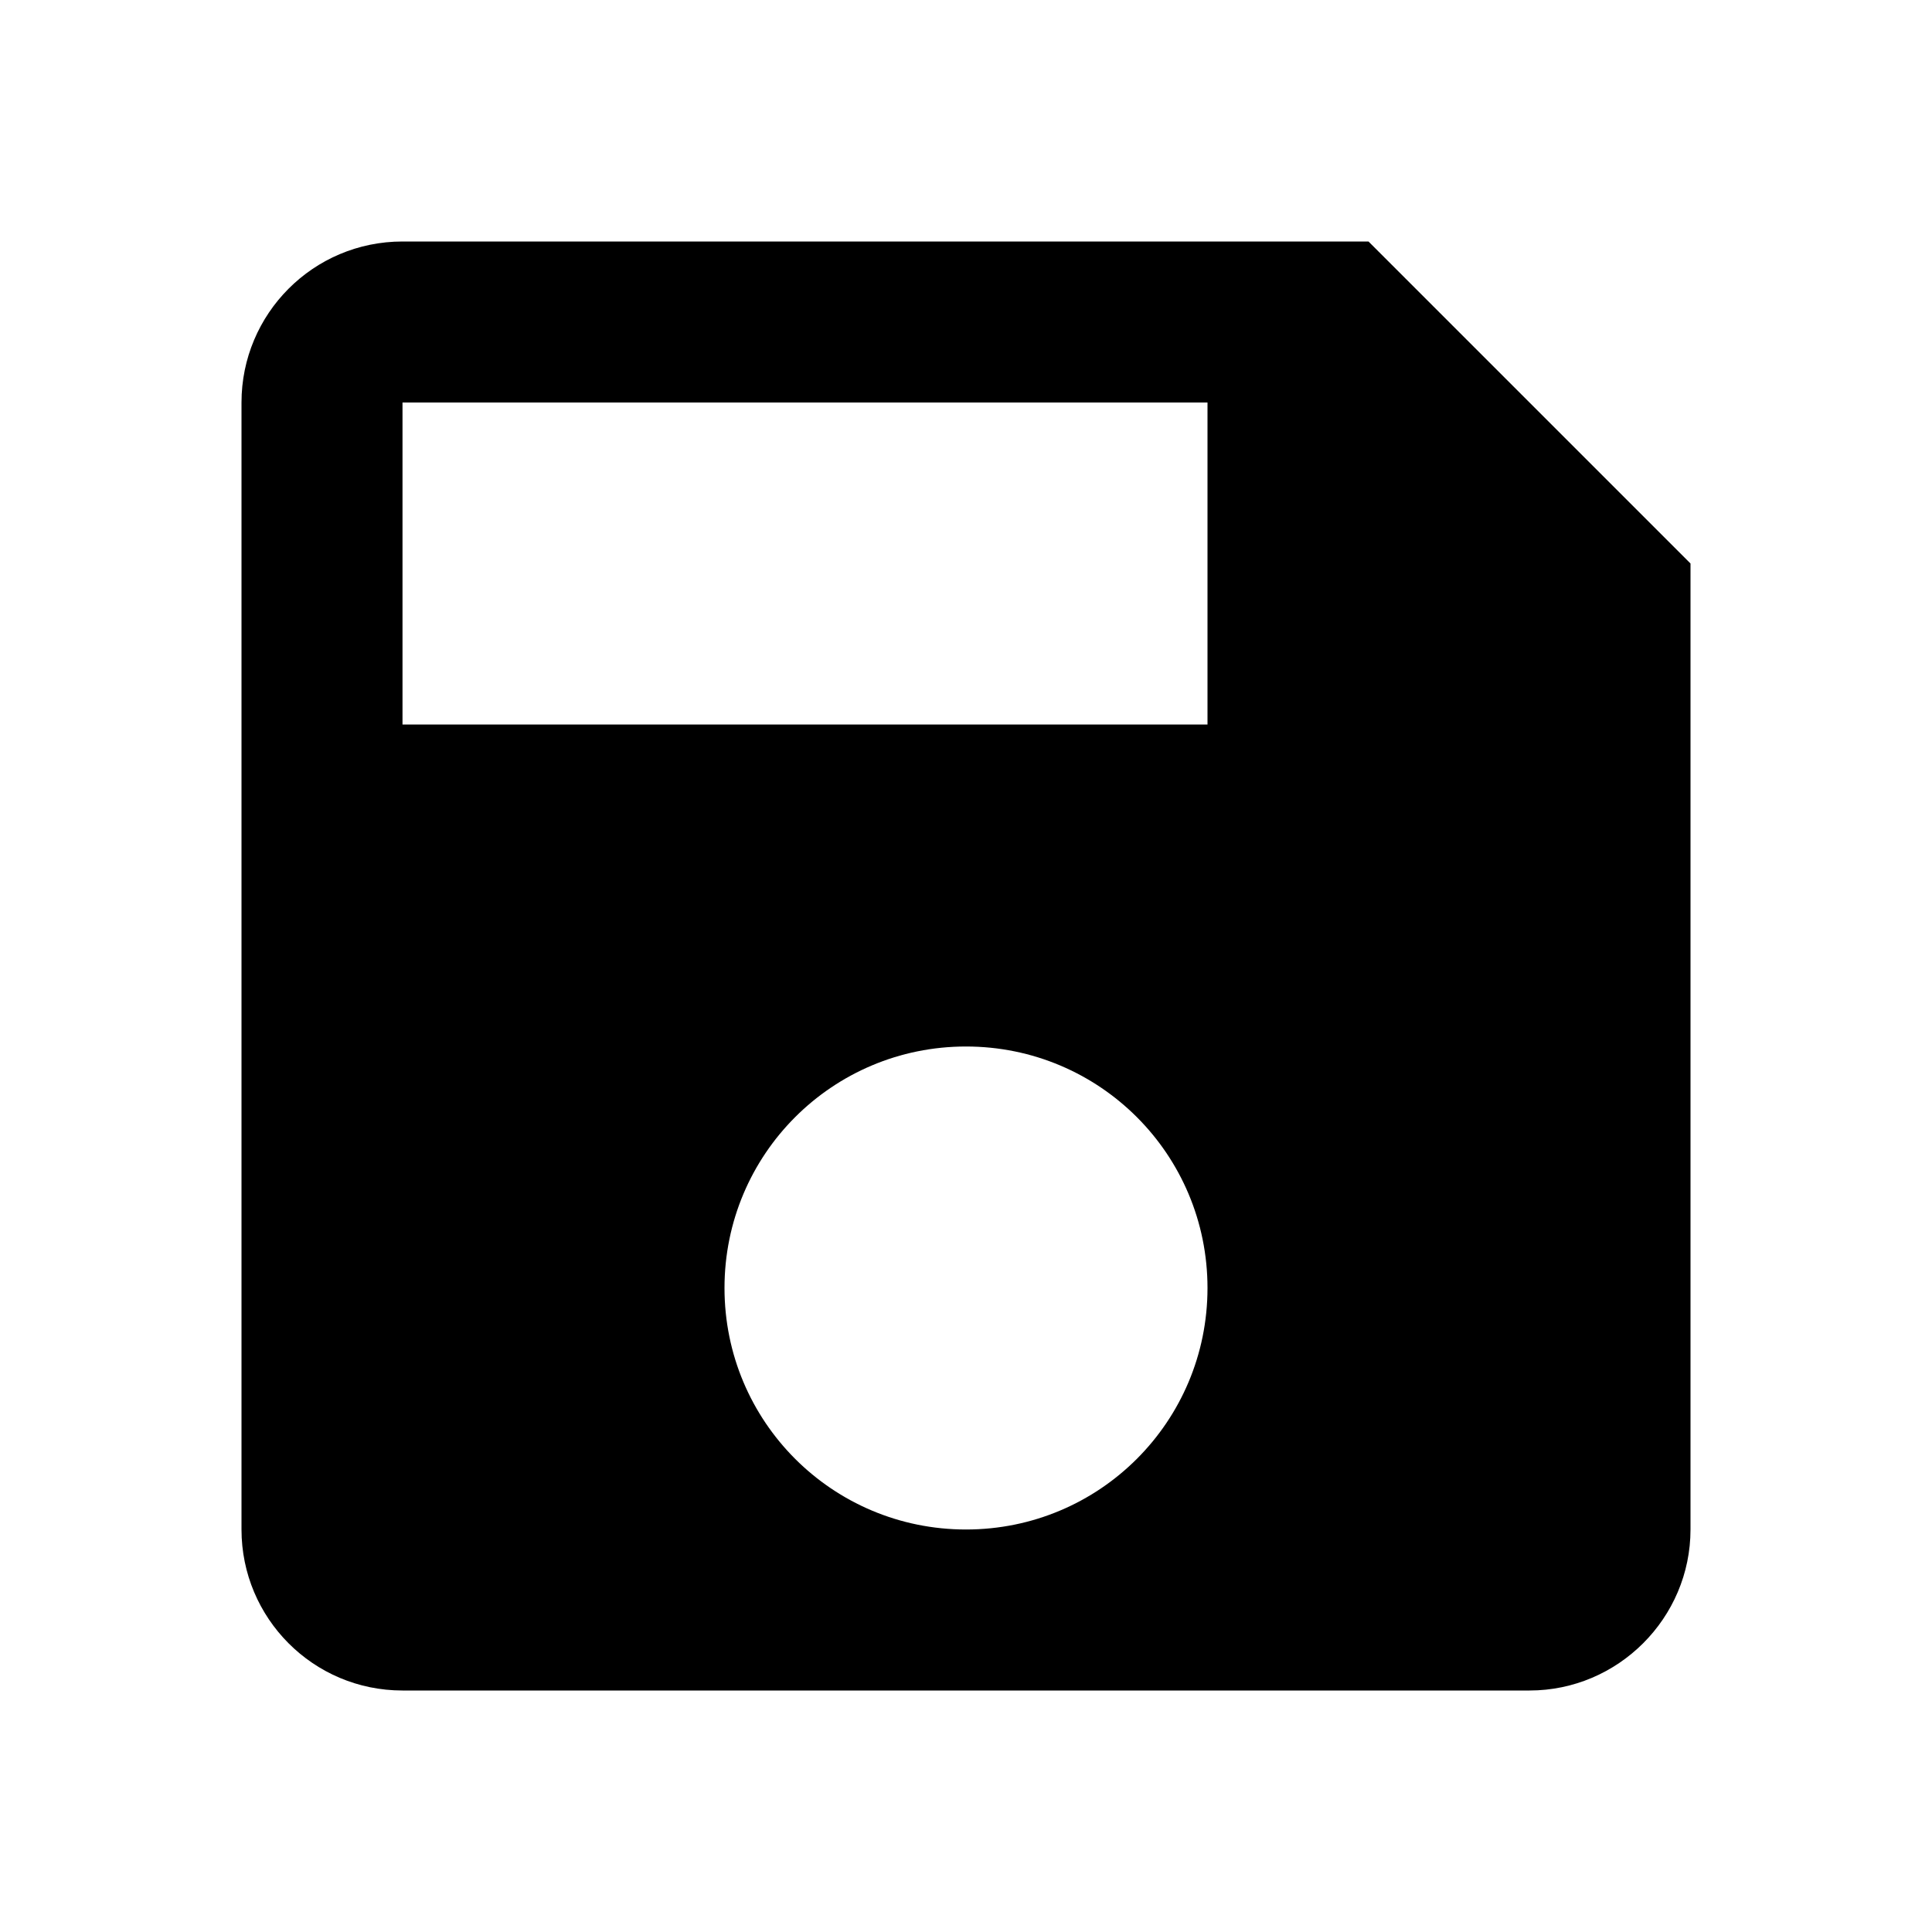
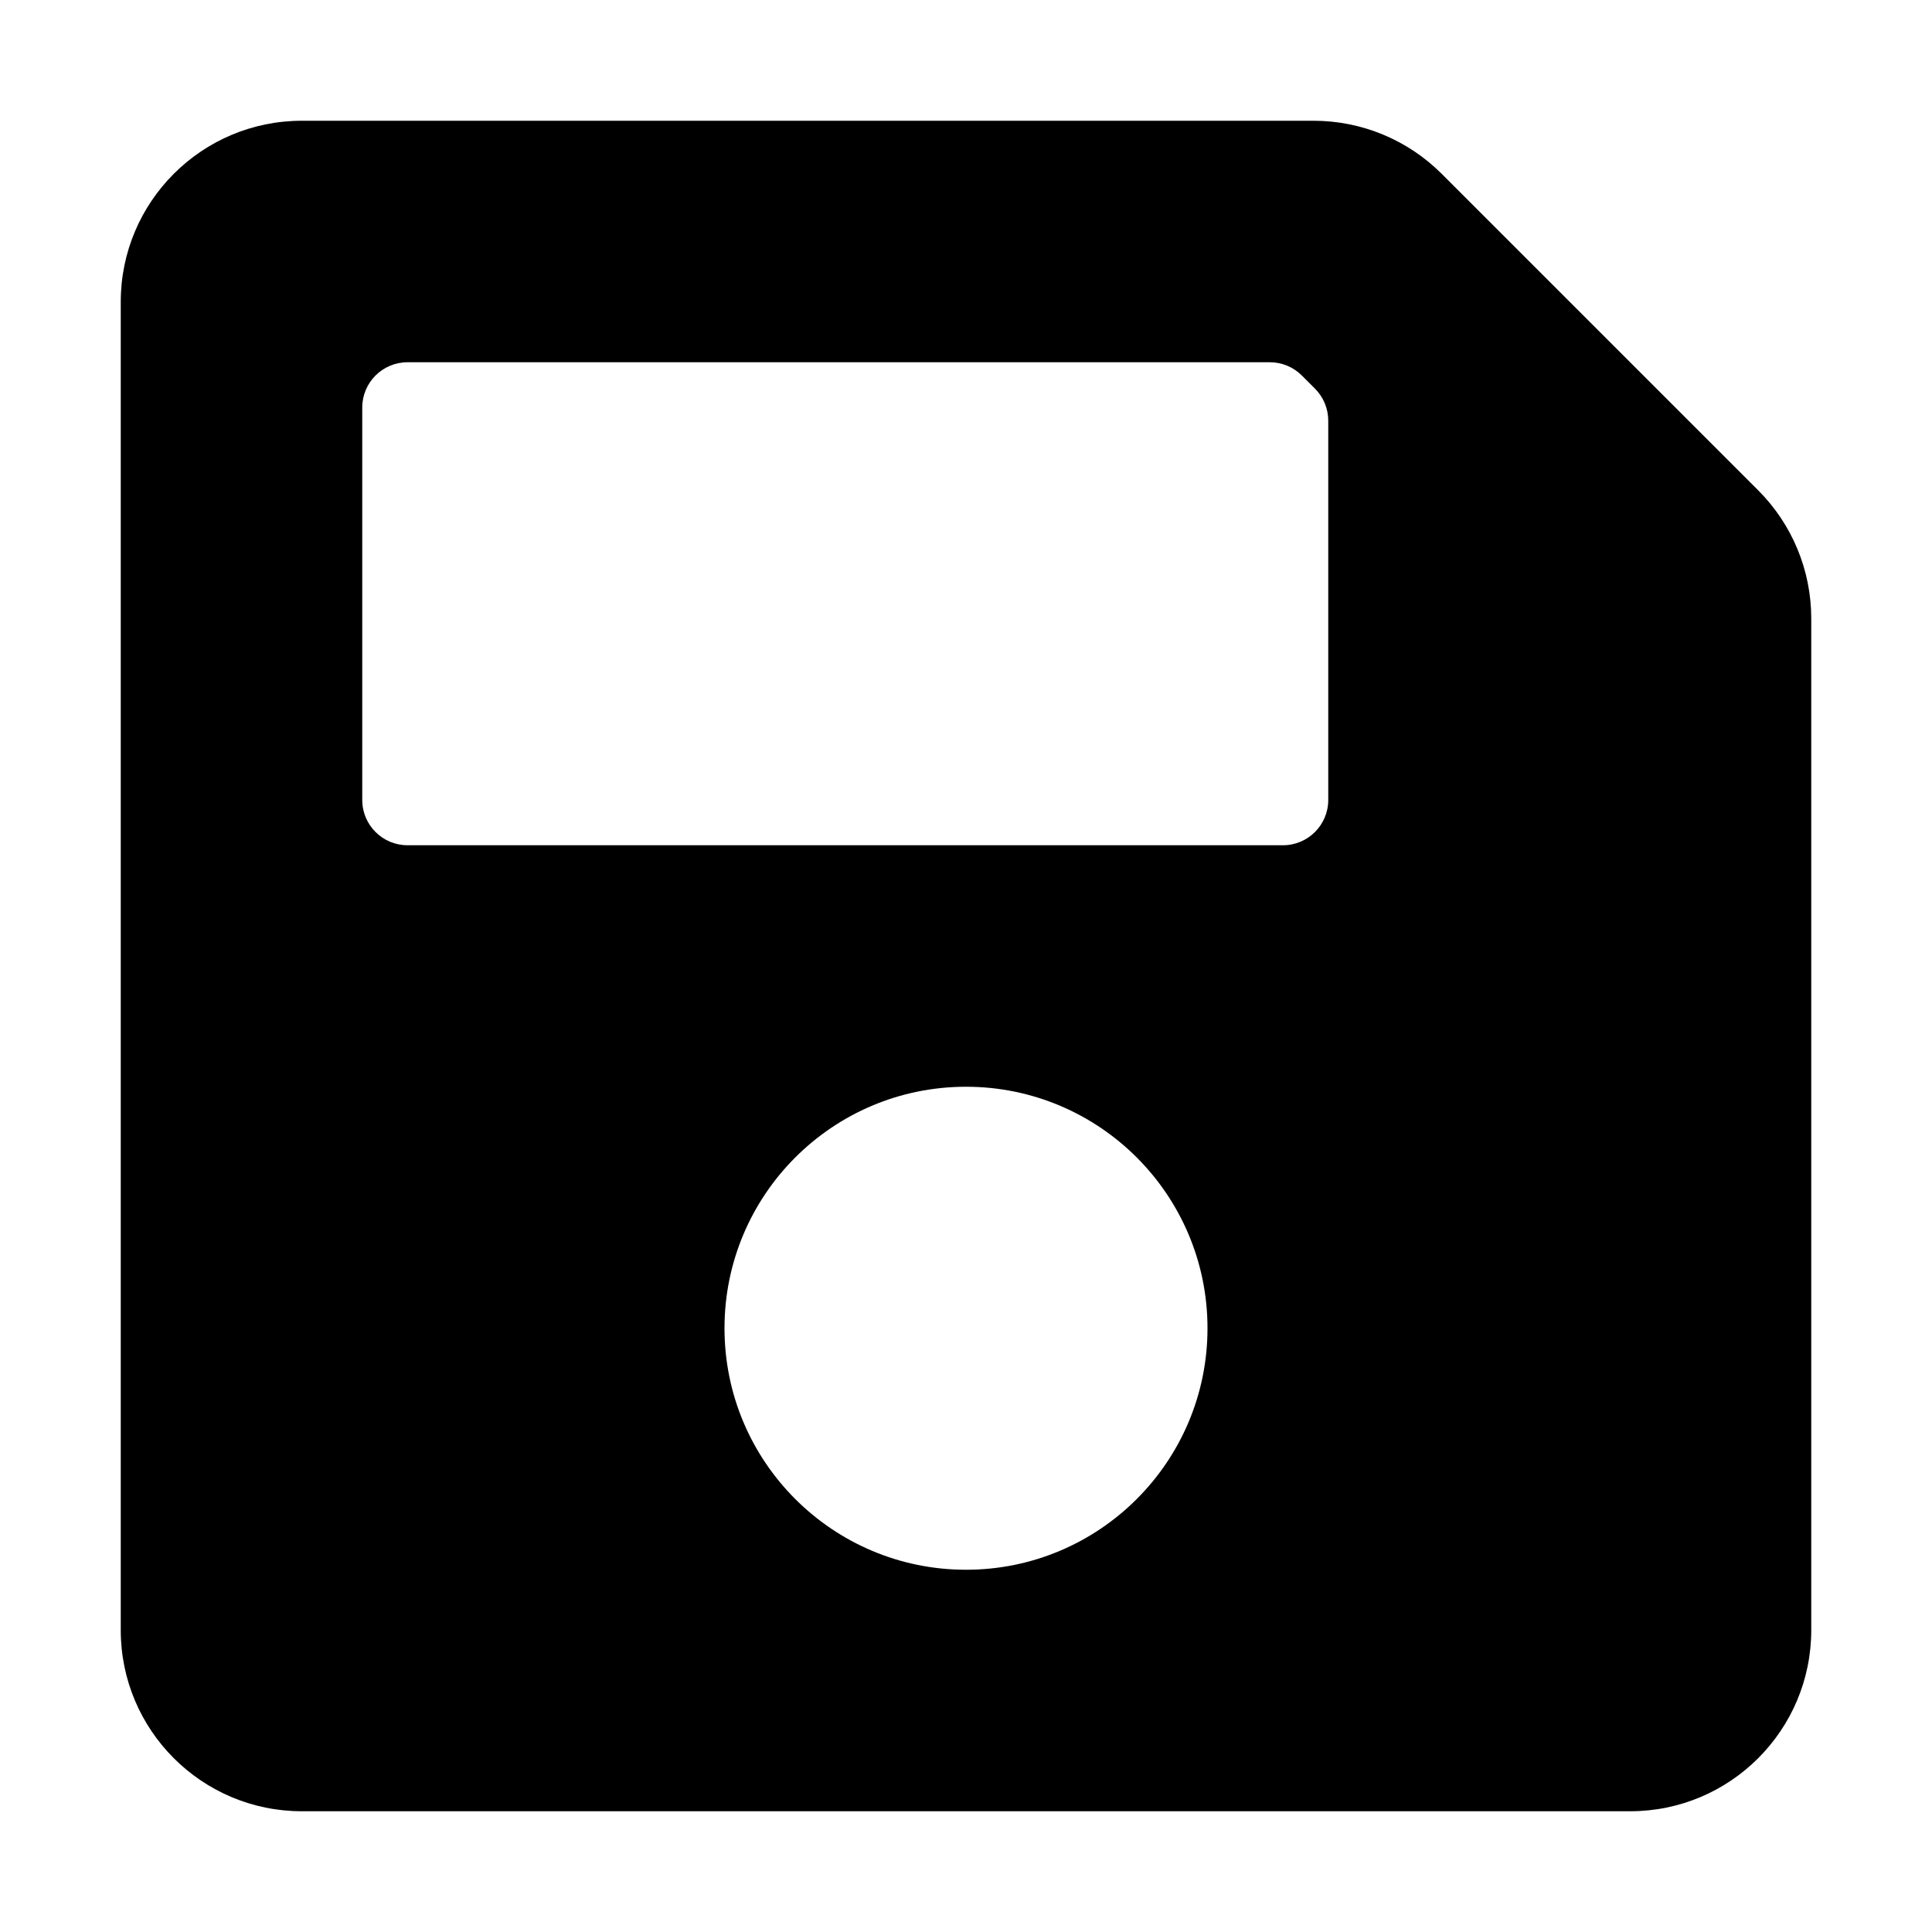
- <svg xmlns="http://www.w3.org/2000/svg" height="24" viewBox="0 0 24 24" width="24">
-   <path d="M0 0h24v24H0z" fill="none" />
-   <path d="M17 3H5c-1.11 0-2 .9-2 2v14c0 1.1.89 2 2 2h14c1.1 0 2-.9 2-2V7l-4-4zm-5 16c-1.66 0-3-1.34-3-3s1.34-3 3-3 3 1.34 3 3-1.34 3-3 3zm3-10H5V5h10v4z" />
+ <svg xmlns="http://www.w3.org/2000/svg" aria-hidden="true" focusable="false" data-prefix="fas" data-icon="save" role="img" height="24" width="24" viewBox="0 0 448 512">
+   <path fill="currentColor" d="M433.941 129.941l-83.882-83.882A48 48 0 0 0 316.118 32H48C21.49 32 0 53.49 0 80v352c0 26.51 21.49 48 48 48h352c26.51 0 48-21.49 48-48V163.882a48 48 0 0 0-14.059-33.941zM224 416c-35.346 0-64-28.654-64-64 0-35.346 28.654-64 64-64s64 28.654 64 64c0 35.346-28.654 64-64 64zm96-304.52V212c0 6.627-5.373 12-12 12H76c-6.627 0-12-5.373-12-12V108c0-6.627 5.373-12 12-12h228.52c3.183 0 6.235 1.264 8.485 3.515l3.48 3.48A11.996 11.996 0 0 1 320 111.48z" />
</svg>
